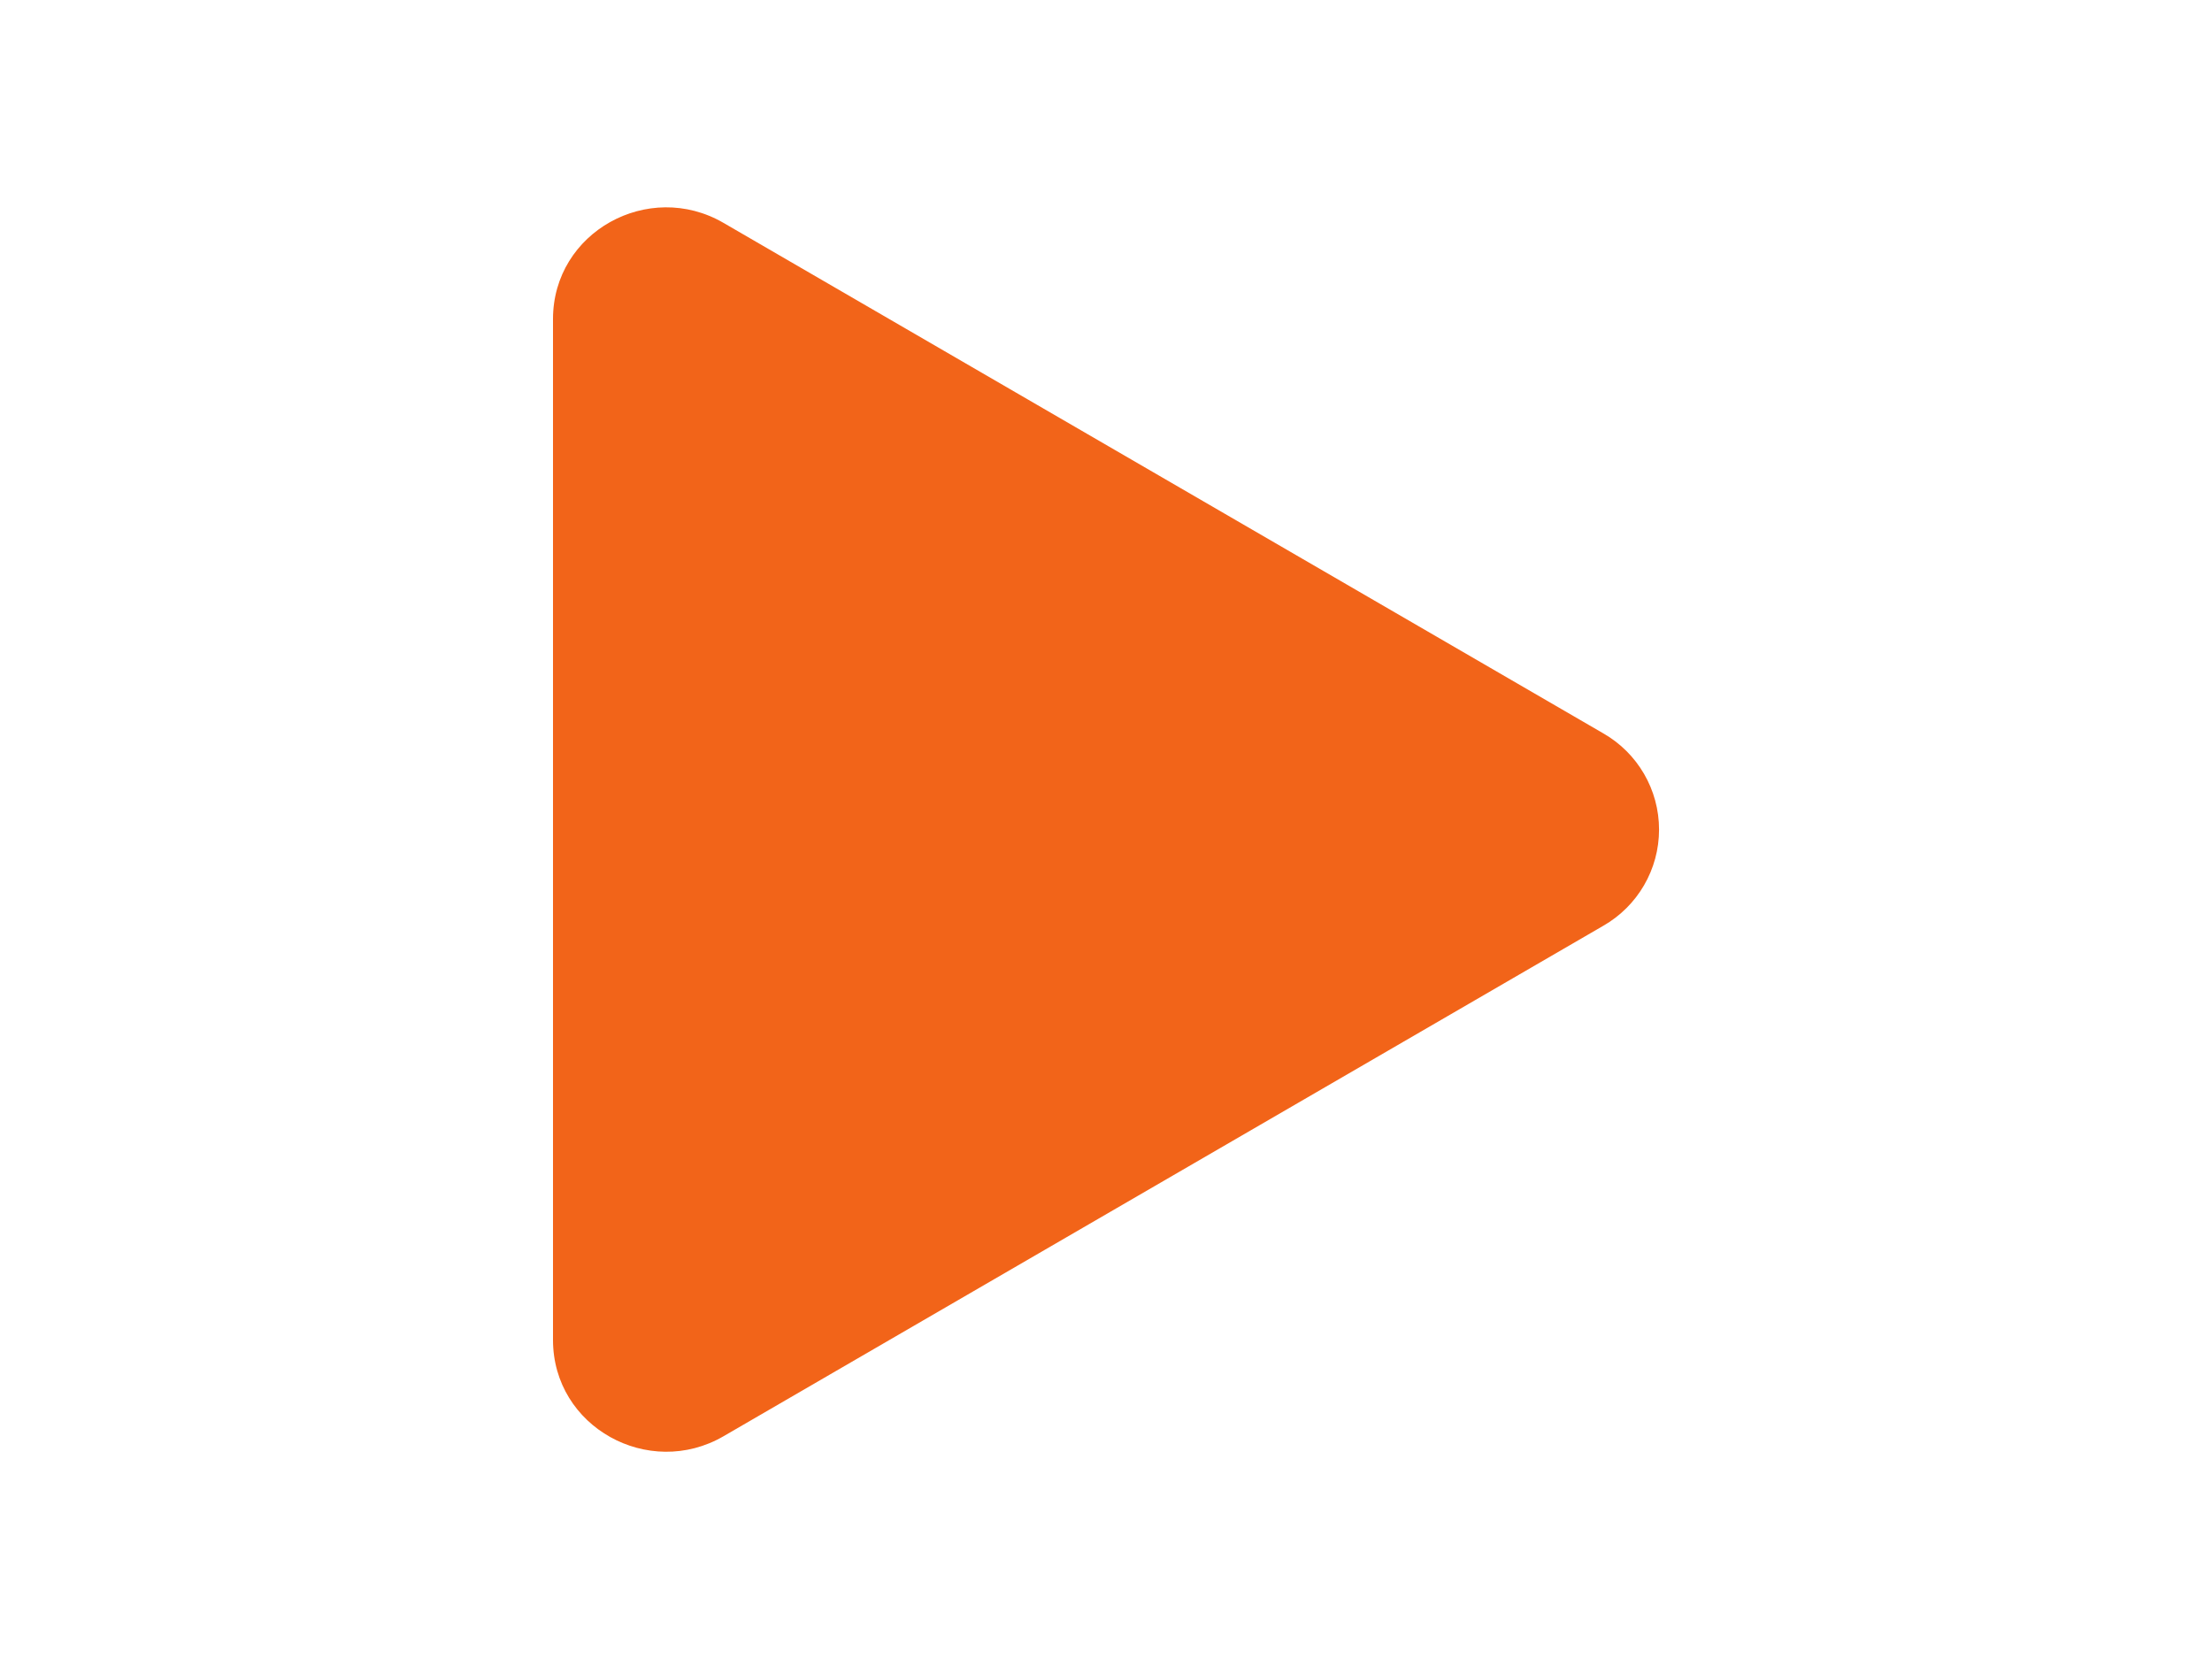
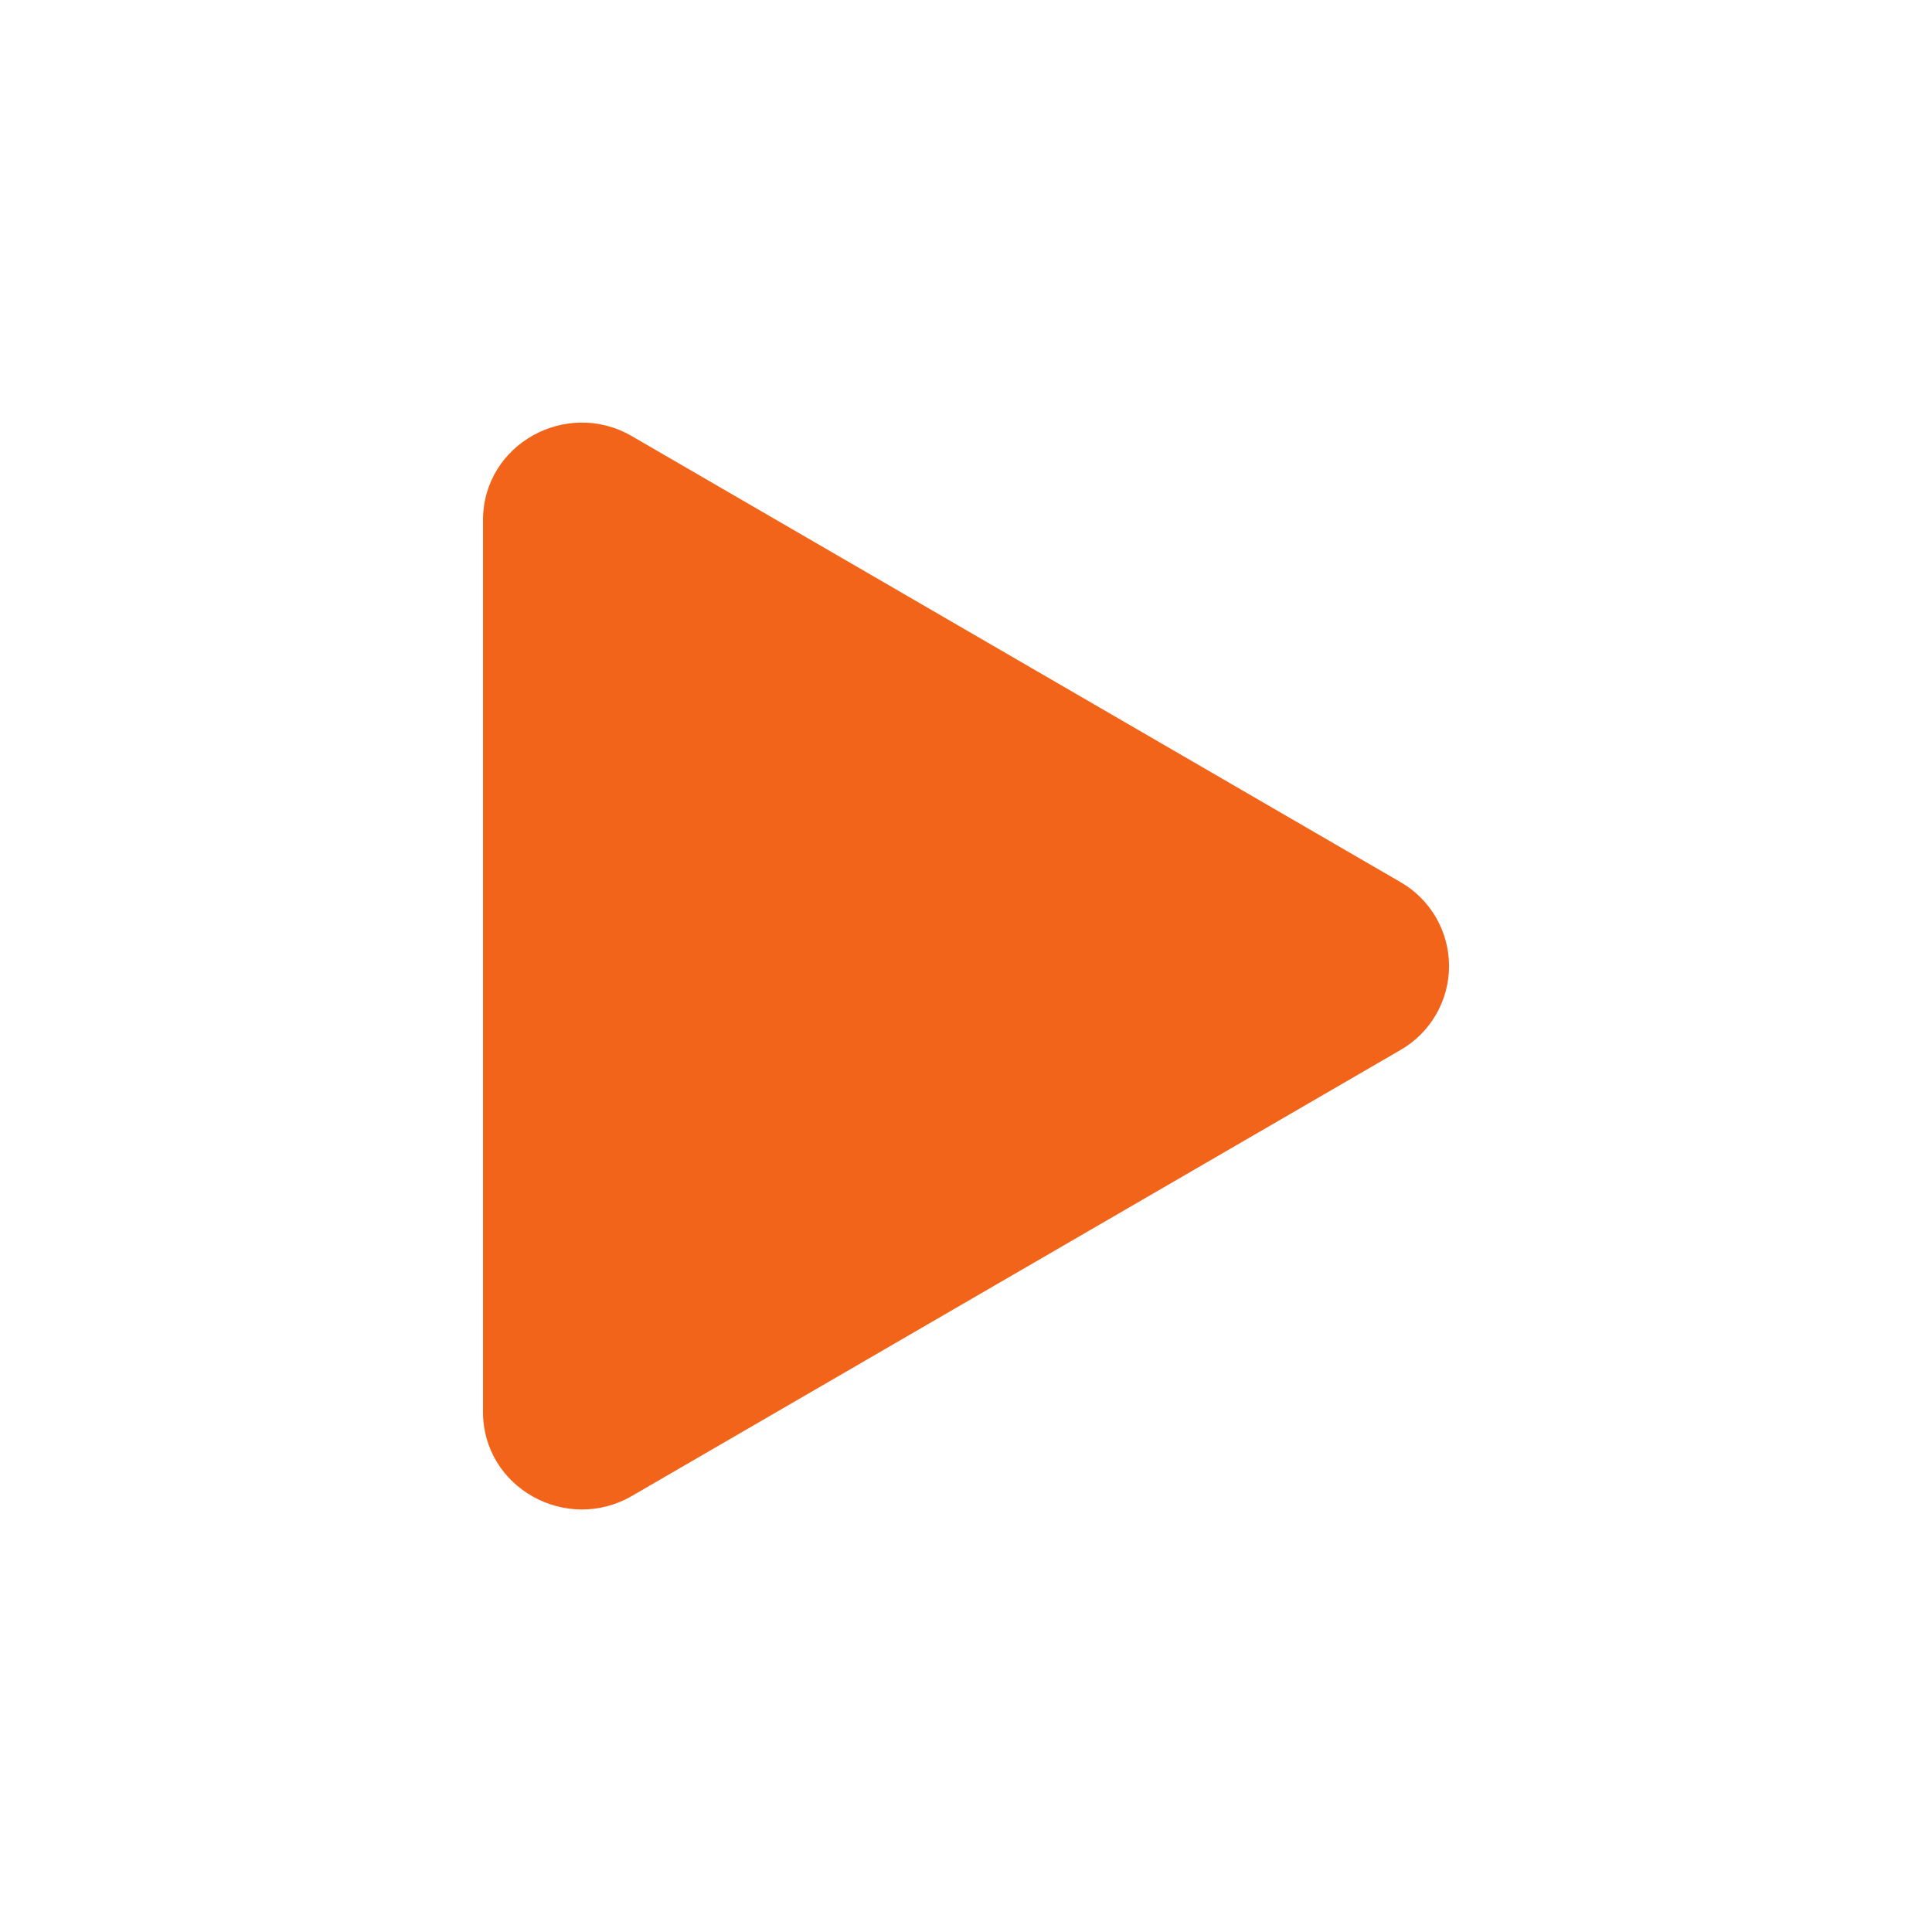
- <svg xmlns="http://www.w3.org/2000/svg" height="40" fill="#F26419" class="bi bi-play-fill" viewBox="0 2 16 12">
+ <svg xmlns="http://www.w3.org/2000/svg" fill="#F26419" class="bi bi-play-fill" viewBox="0 0 16 16">
  <path d="m11.596 8.697-6.363 3.692c-.54.313-1.233-.066-1.233-.697V4.308c0-.63.692-1.01 1.233-.696l6.363 3.692a.802.802 0 0 1 0 1.393z" />
</svg>
